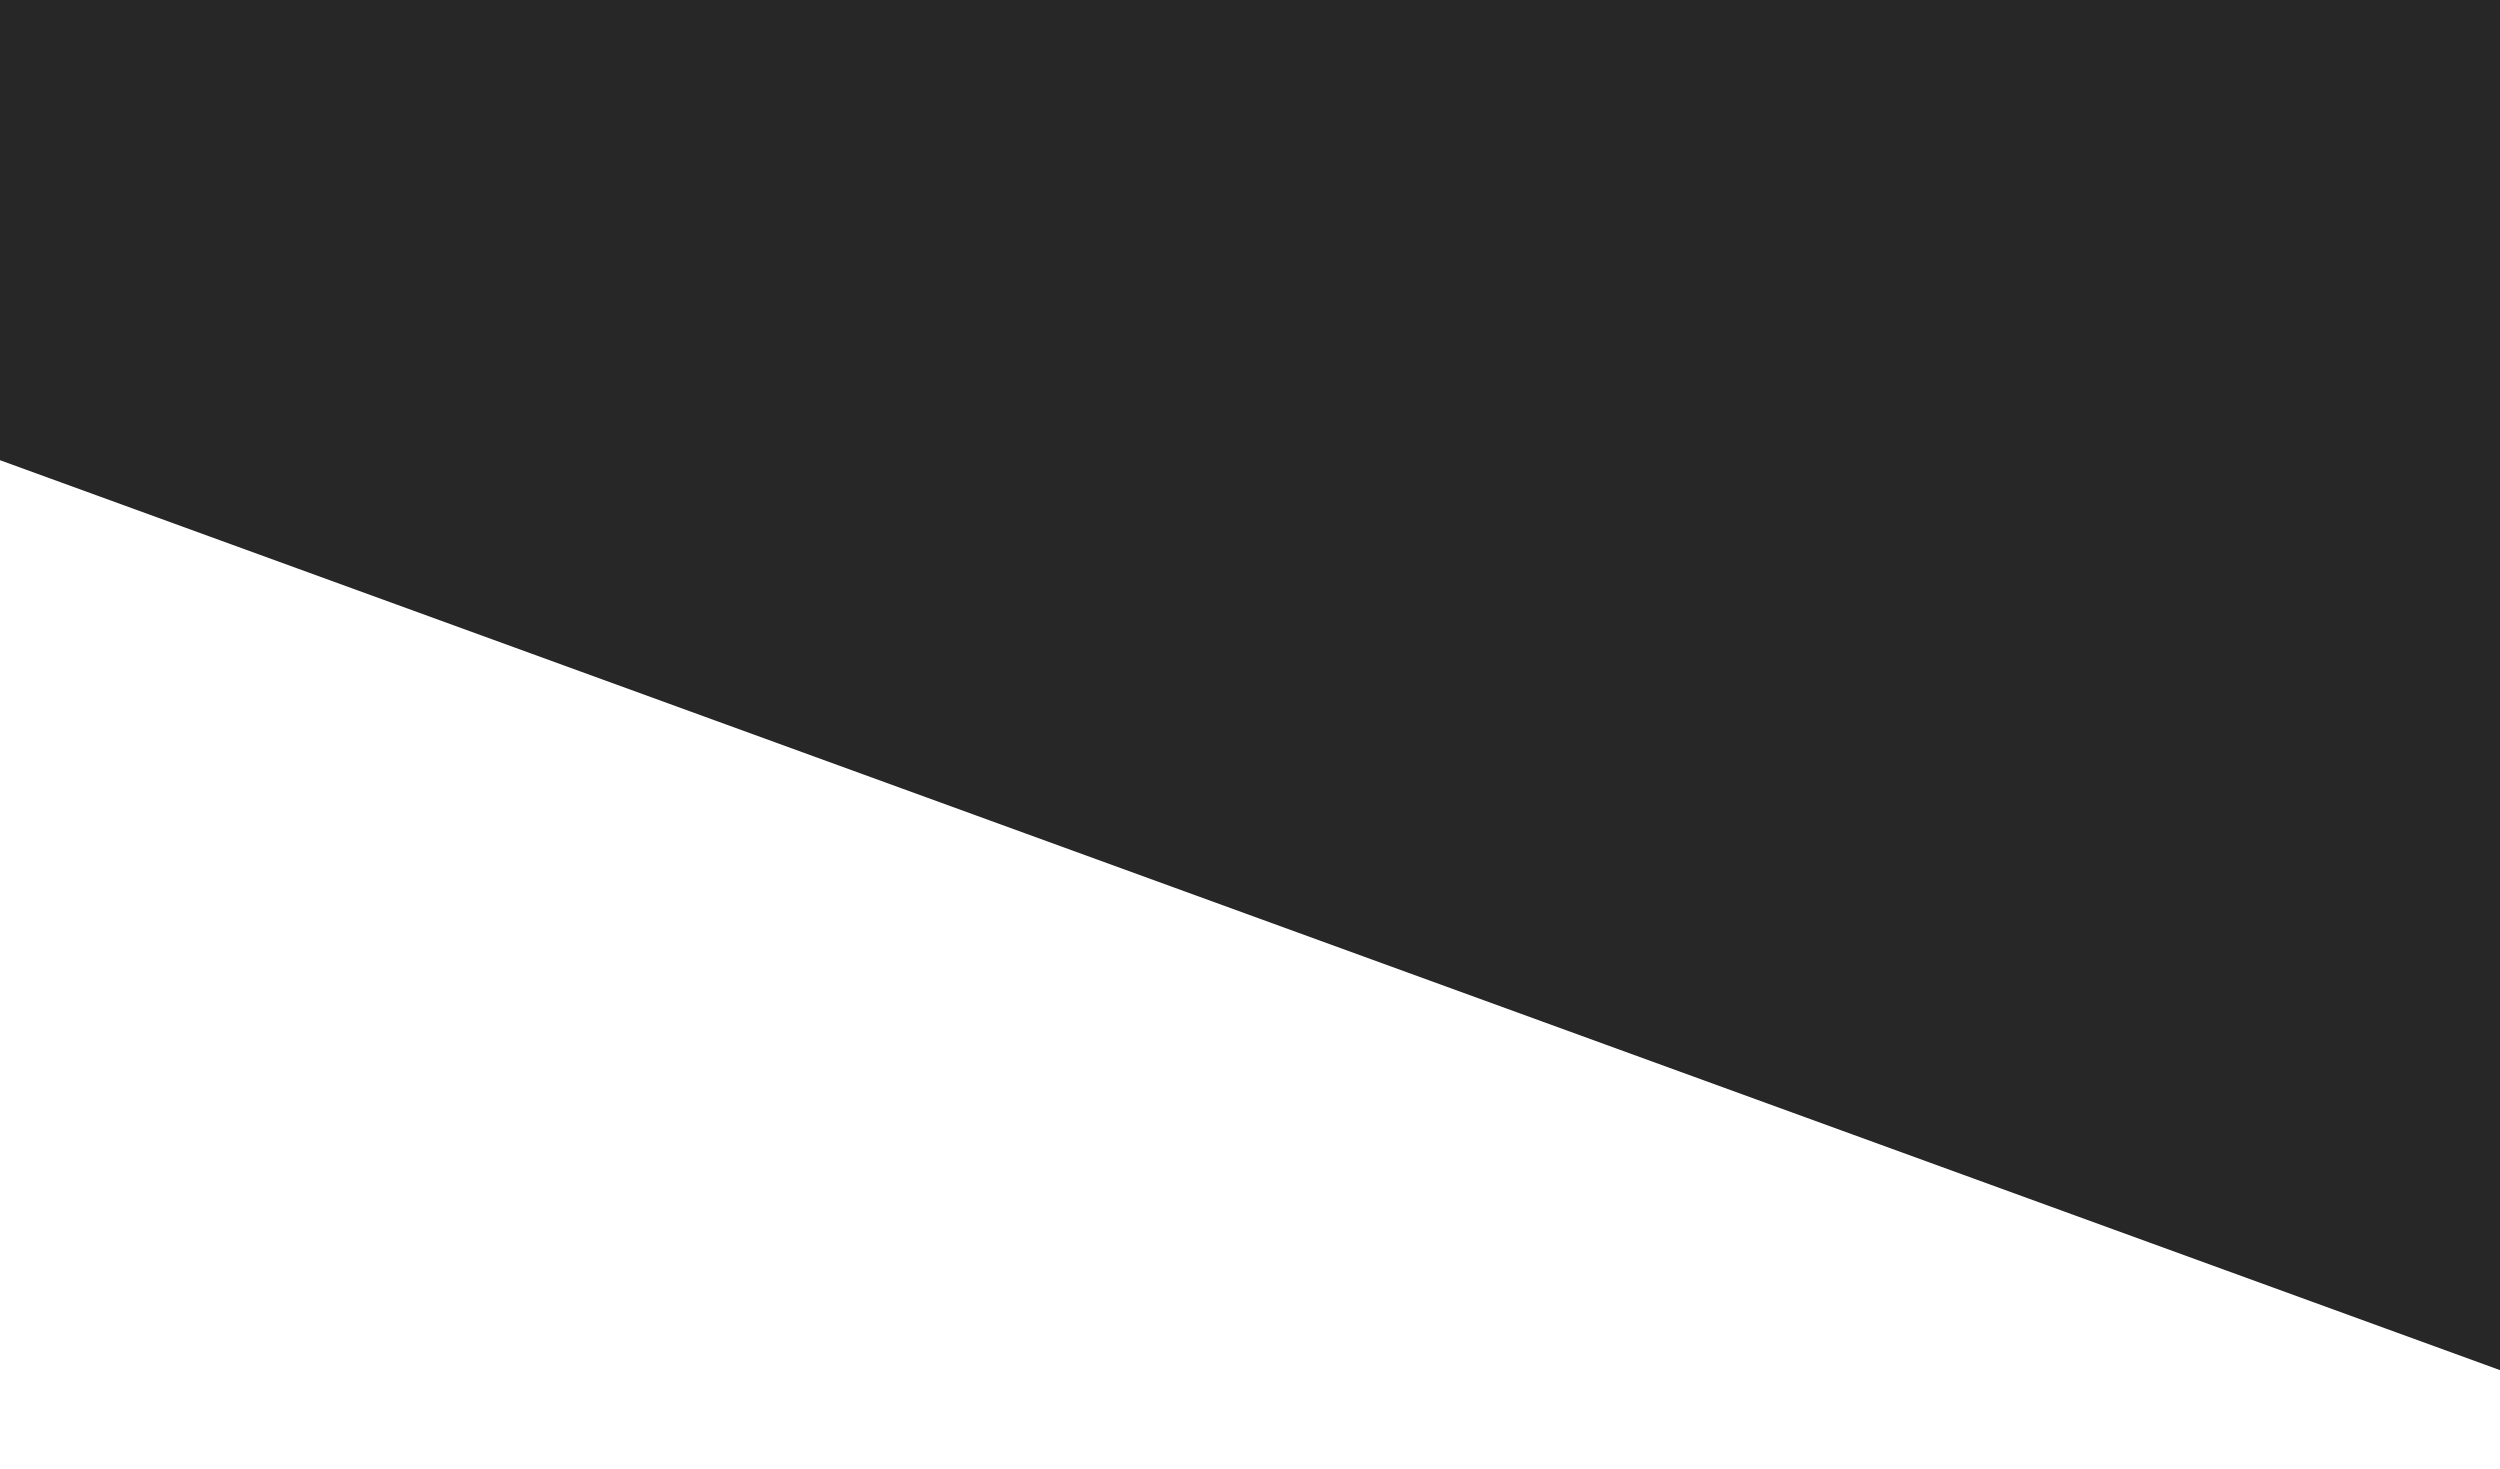
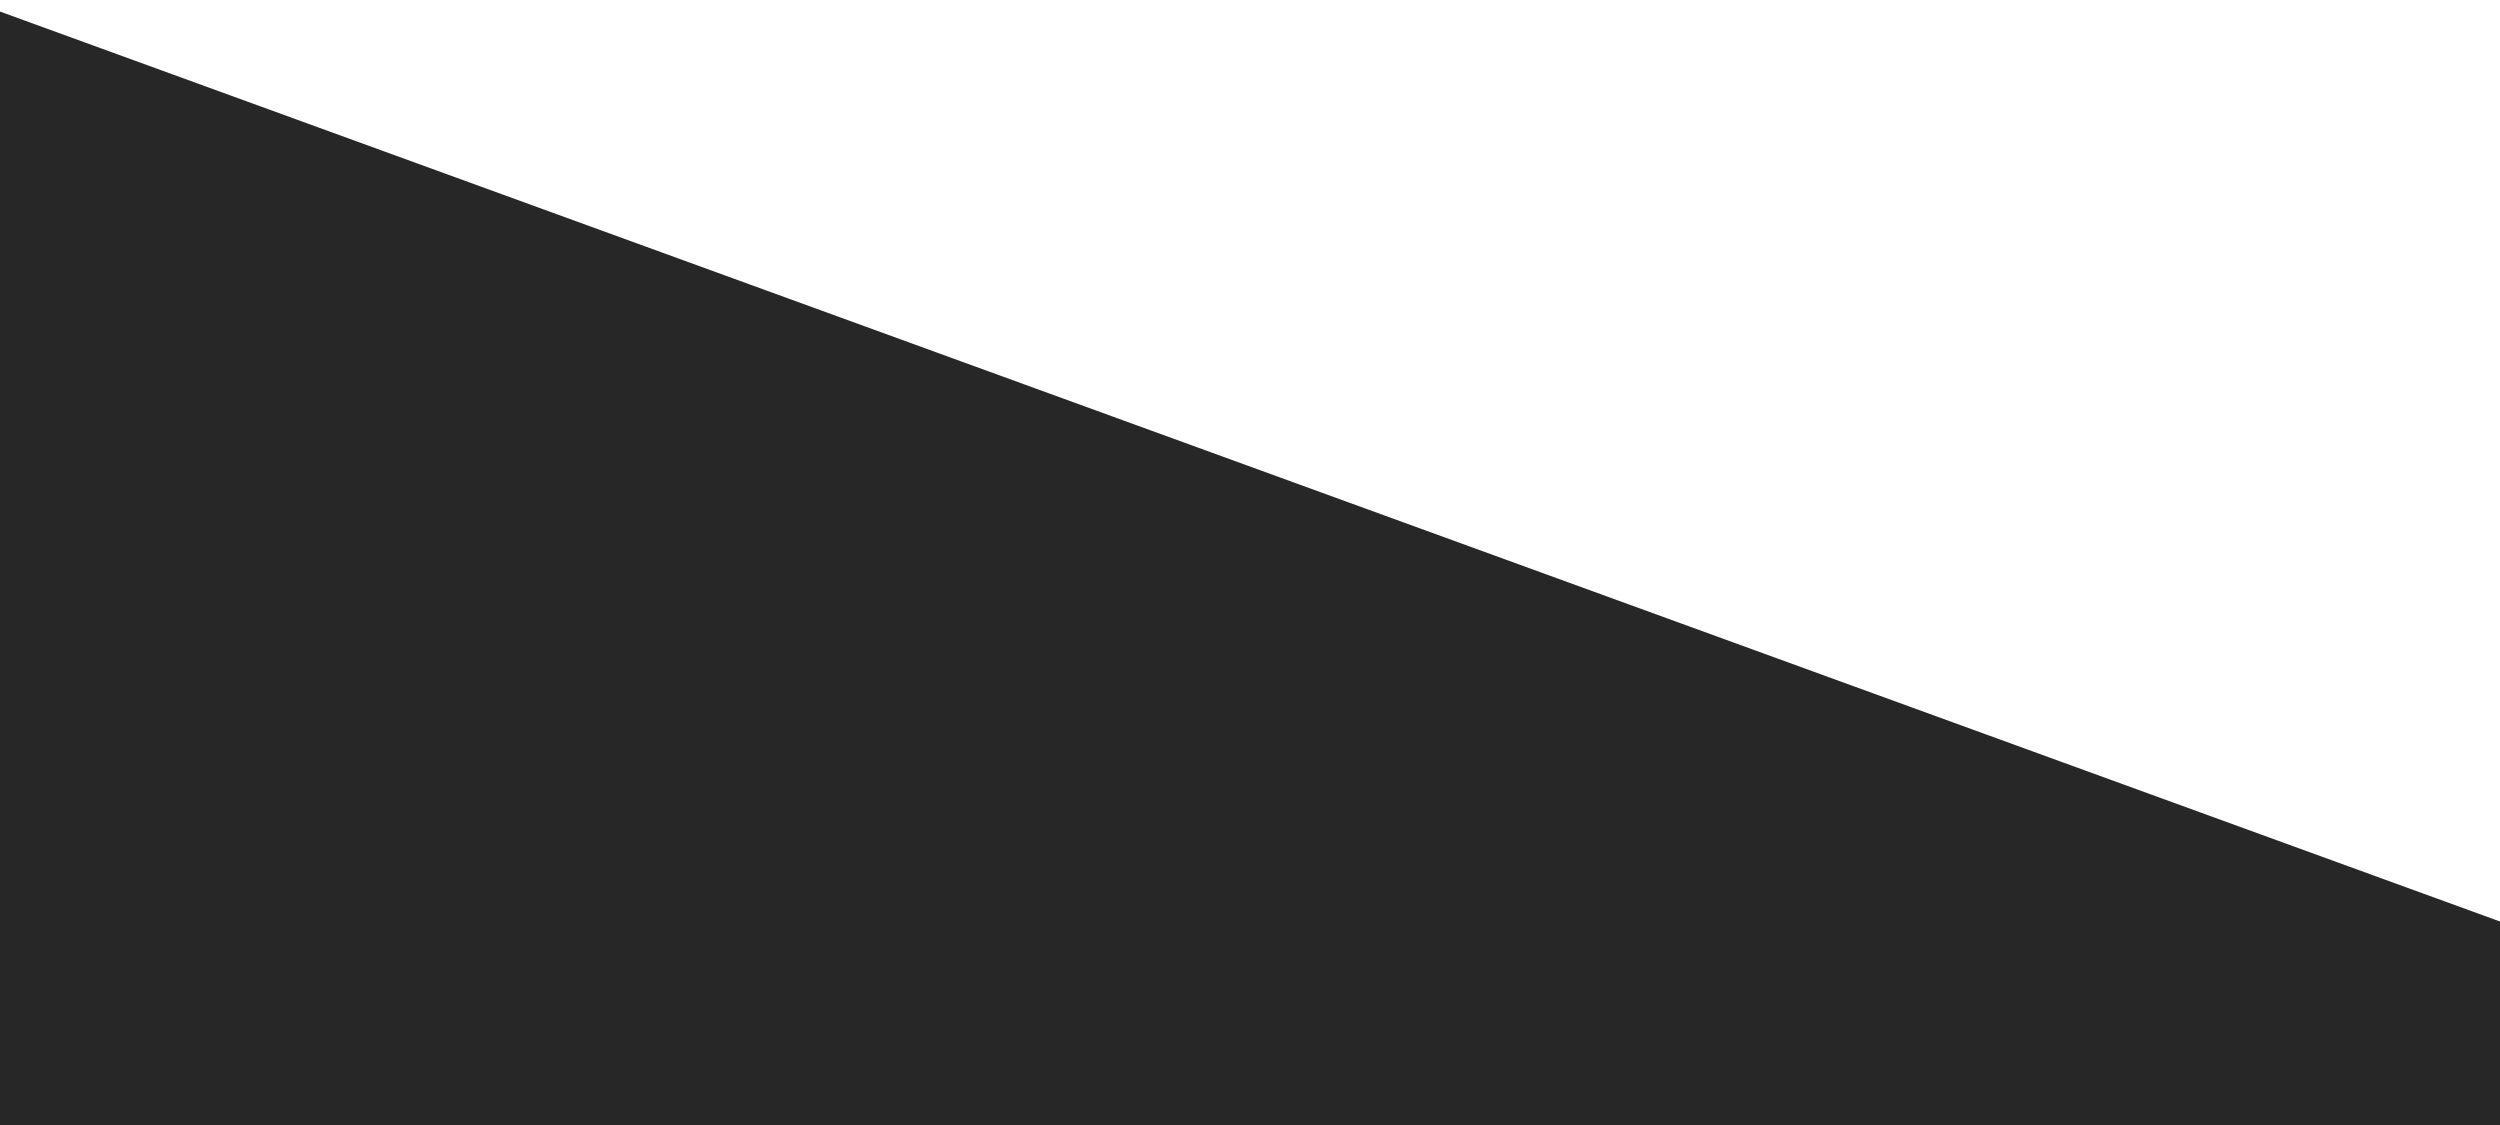
- <svg xmlns="http://www.w3.org/2000/svg" width="1440" height="846" viewBox="0 0 1440 846" fill="none">
-   <rect x="-12.8" y="-640.94" width="2020" height="847" transform="rotate(20 -12.8005 -640.94)" fill="#272727" />
+ <svg xmlns="http://www.w3.org/2000/svg" width="1440" height="648" viewBox="0 0 1440 648" fill="none">
+   <path d="M-18.309 -0L1879.87 690.881L1590.18 1486.8L-308 795.92L-18.309 -0Z" fill="#272727" />
</svg>
